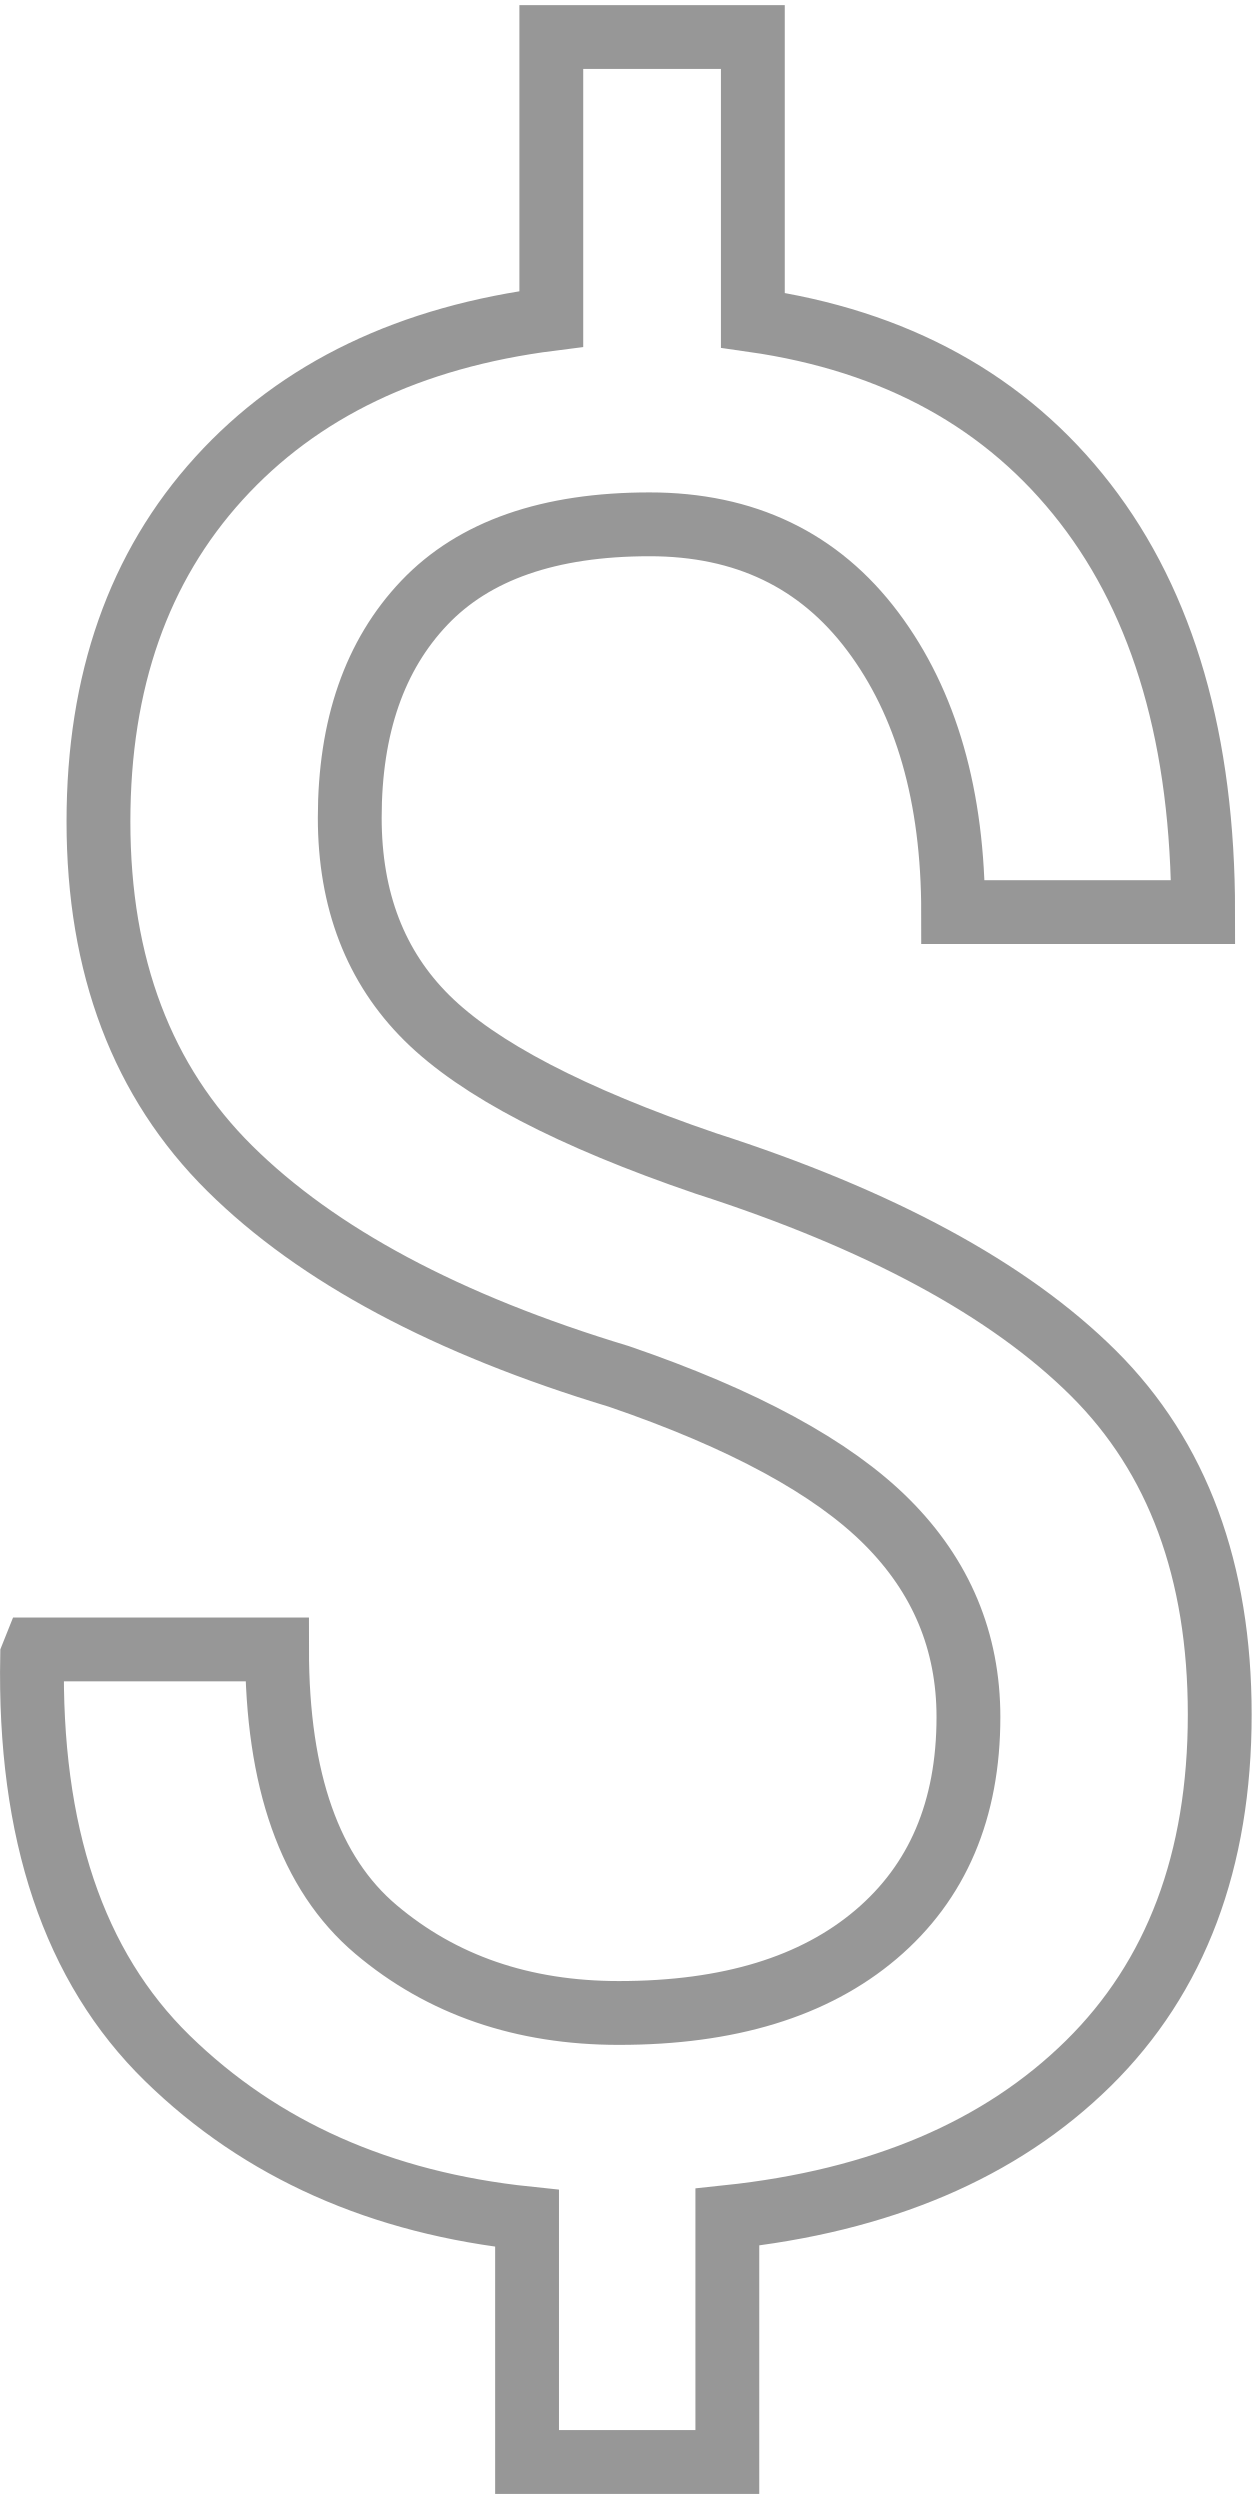
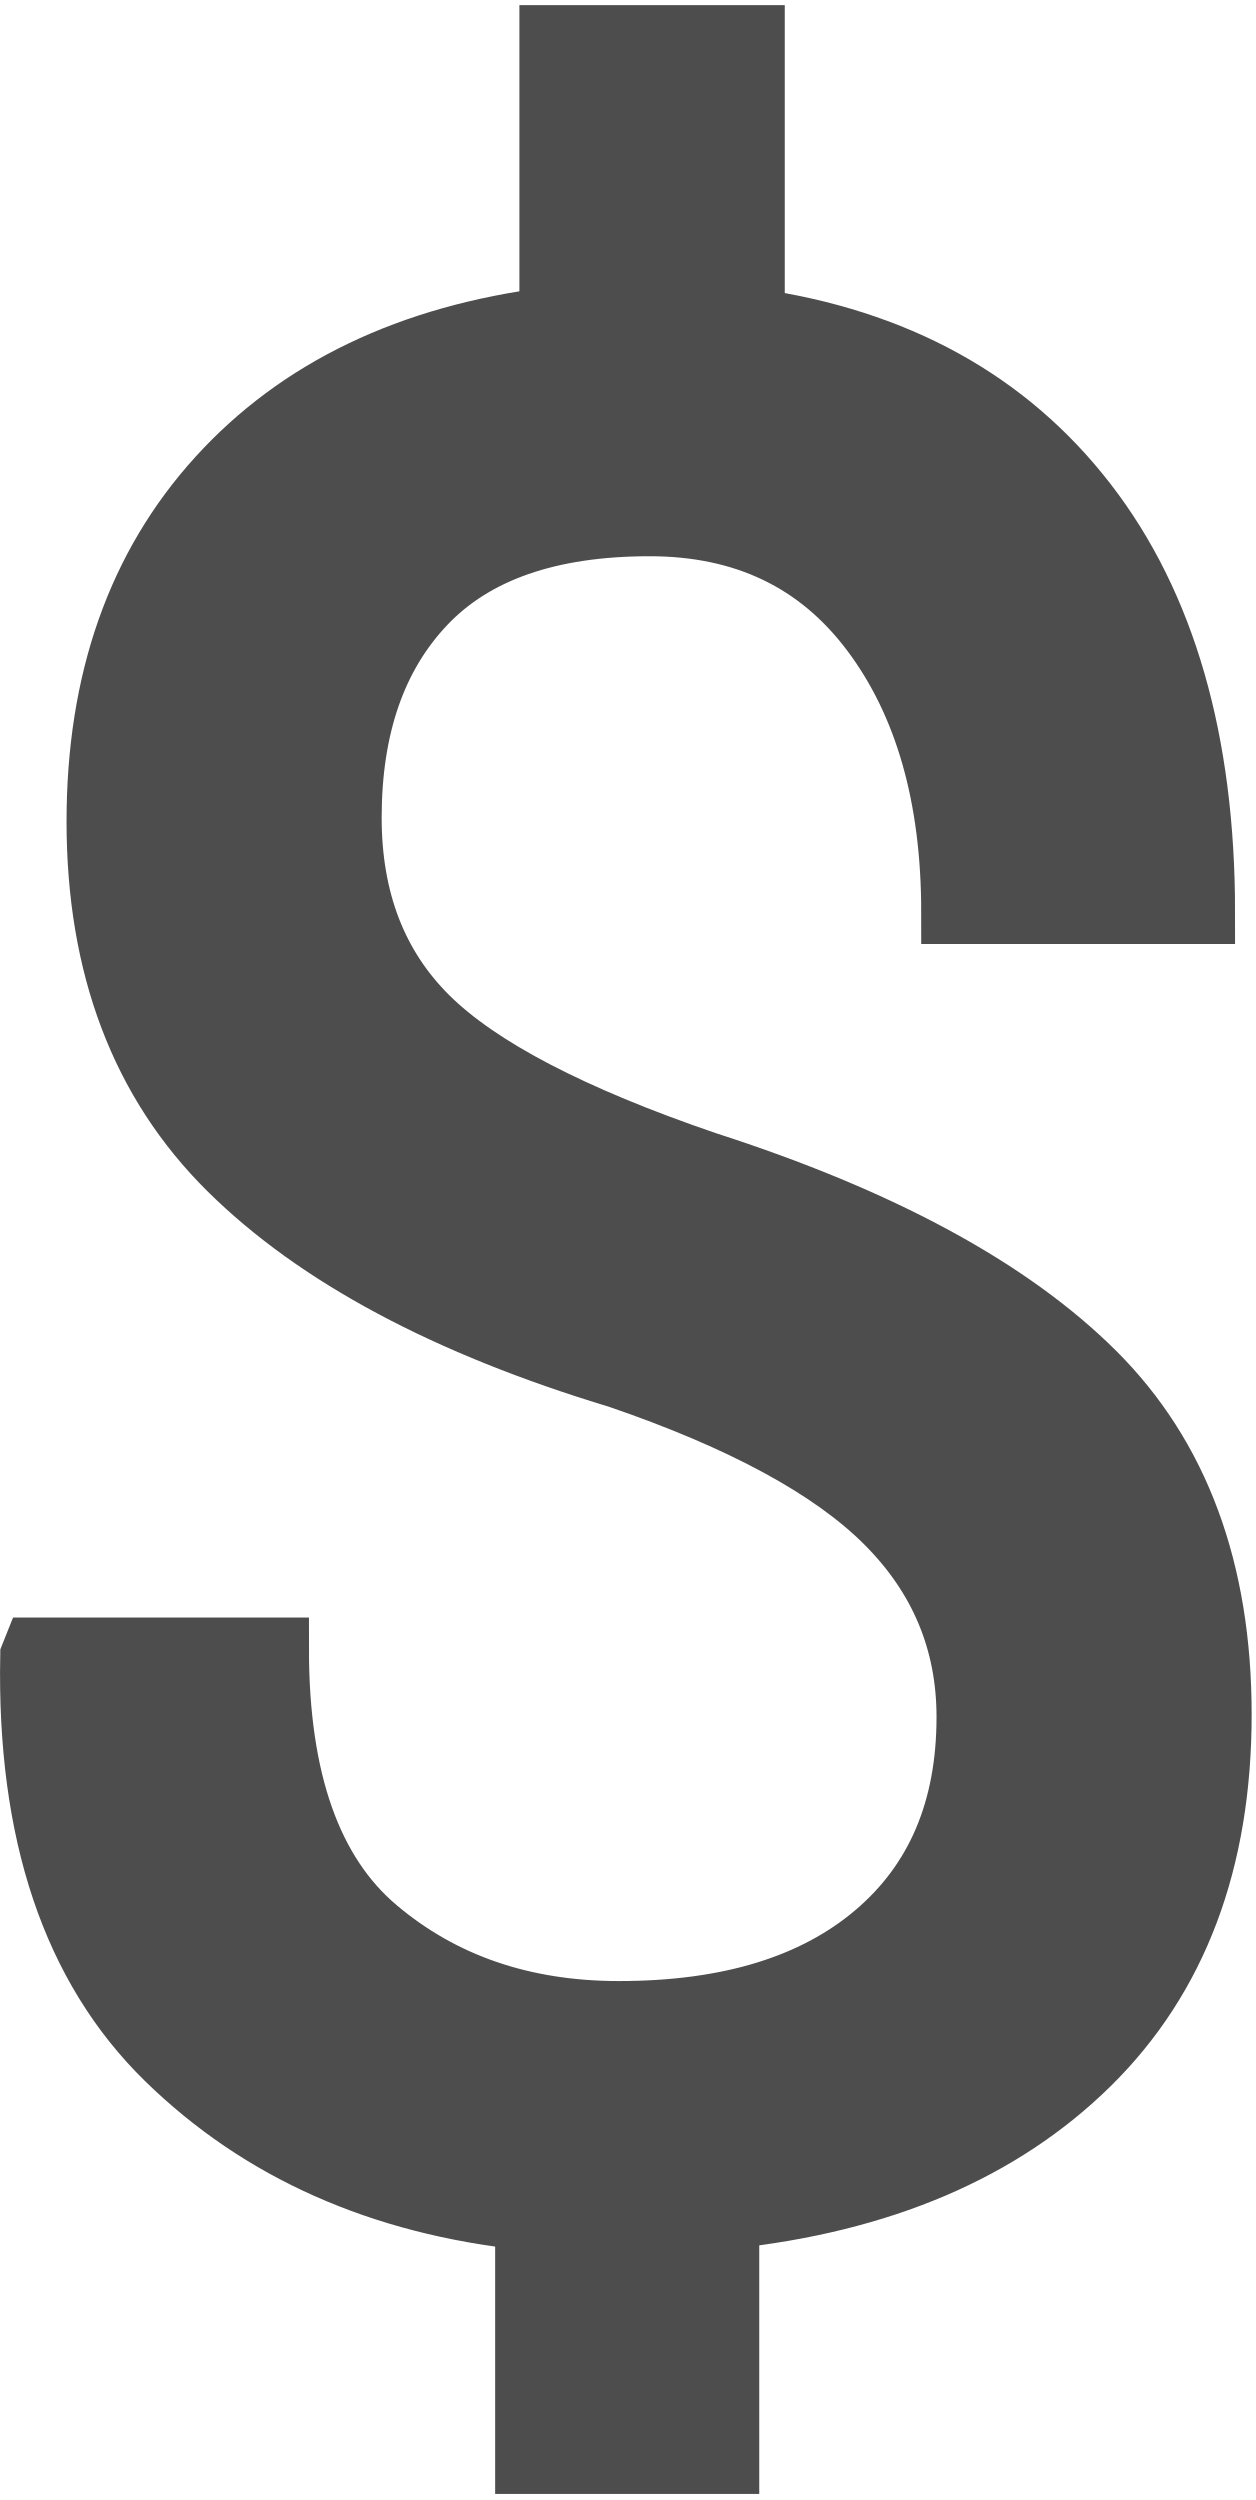
<svg xmlns="http://www.w3.org/2000/svg" width="118px" height="235px" viewBox="0 0 118 235" version="1.1">
  <description>Created with Sketch (http://www.bohemiancoding.com/sketch)</description>
  <defs />
  <g id="Page-1" stroke="none" stroke-width="1" fill="none" fill-rule="evenodd">
-     <path d="M83.359,143.054 C78.242,137.938 69.849,133.382 58.178,129.385 C42.03,124.508 29.839,117.993 21.606,109.84 C13.372,101.686 9.255,90.814 9.255,77.224 C9.255,64.034 13.032,53.283 20.586,44.969 C28.141,36.655 38.553,31.659 51.823,29.98 L51.823,3.48 L70.768,3.48 L70.768,30.1 C84.198,32.019 94.61,37.754 102.004,47.307 C109.399,56.86 113.096,69.67 113.096,85.738 L89.594,85.738 C89.594,74.866 87.076,66.073 82.04,59.358 C77.003,52.643 70.009,49.286 61.056,49.286 C51.623,49.286 44.568,51.744 39.892,56.66 C35.215,61.576 32.877,68.311 32.877,76.865 C32.877,84.619 35.295,90.894 40.131,95.69 C44.968,100.487 53.701,105.043 66.332,109.36 C82.719,114.636 94.87,121.211 102.784,129.085 C110.698,136.959 114.655,147.651 114.655,161.161 C114.655,174.91 110.538,185.842 102.304,193.956 C94.07,202.069 82.759,206.886 68.37,208.405 L68.37,231.427 L49.544,231.427 L49.544,208.525 C35.795,207.086 24.523,202.069 15.73,193.476 C6.937,184.882 2.7,172.272 3.02,155.645 L3.26,155.045 L26.042,155.045 C26.042,167.356 29.14,176.129 35.335,181.365 C41.53,186.601 49.145,189.219 58.178,189.219 C68.49,189.219 76.544,186.761 82.339,181.845 C88.135,176.929 91.033,170.114 91.033,161.4 C91.033,154.286 88.475,148.17 83.359,143.054 Z" id="$" stroke="#979797" stroke-width="6" />
+     <g id="monetization" transform="translate(3, 3)" stroke-width="6" stroke="#4D4D4D" fill="#4D4D4D">
+       <g id="Page-1">
+         <path d="M80.359,140.054 C75.242,134.938 66.849,130.382 55.178,126.385 C39.03,121.508 26.839,114.993 18.606,106.84 C10.372,98.686 6.255,87.814 6.255,74.224 C6.255,61.034 10.032,50.283 17.586,41.969 C25.141,33.655 35.553,28.659 48.823,26.98 L48.823,0.48 L67.768,0.48 L67.768,27.1 C81.198,29.019 91.61,34.754 99.004,44.307 C106.399,53.86 110.096,66.67 110.096,82.738 L86.594,82.738 C86.594,71.866 84.076,63.073 79.04,56.358 C74.003,49.643 67.009,46.286 58.056,46.286 C48.623,46.286 41.568,48.744 36.892,53.66 C32.215,58.576 29.877,65.311 29.877,73.865 C29.877,81.619 32.295,87.894 37.131,92.69 C41.968,97.487 50.701,102.043 63.332,106.36 C79.719,111.636 91.87,118.211 99.784,126.085 C107.698,133.959 111.655,144.651 111.655,158.161 C111.655,171.91 107.538,182.842 99.304,190.956 C91.07,199.069 79.759,203.886 65.37,205.405 L65.37,228.427 L46.544,228.427 L46.544,205.525 C32.795,204.086 21.523,199.069 12.73,190.476 C3.937,181.882 -0.3,169.272 0.02,152.645 L0.26,152.045 L23.042,152.045 C23.042,164.356 26.14,173.129 32.335,178.365 C38.53,183.601 46.145,186.219 55.178,186.219 C65.49,186.219 73.544,183.761 79.339,178.845 C85.135,173.929 88.033,167.114 88.033,158.4 C88.033,151.286 85.475,145.17 80.359,140.054 L80.359,140.054 Z" id="$" />
+       </g>
+     </g>
  </g>
</svg>
